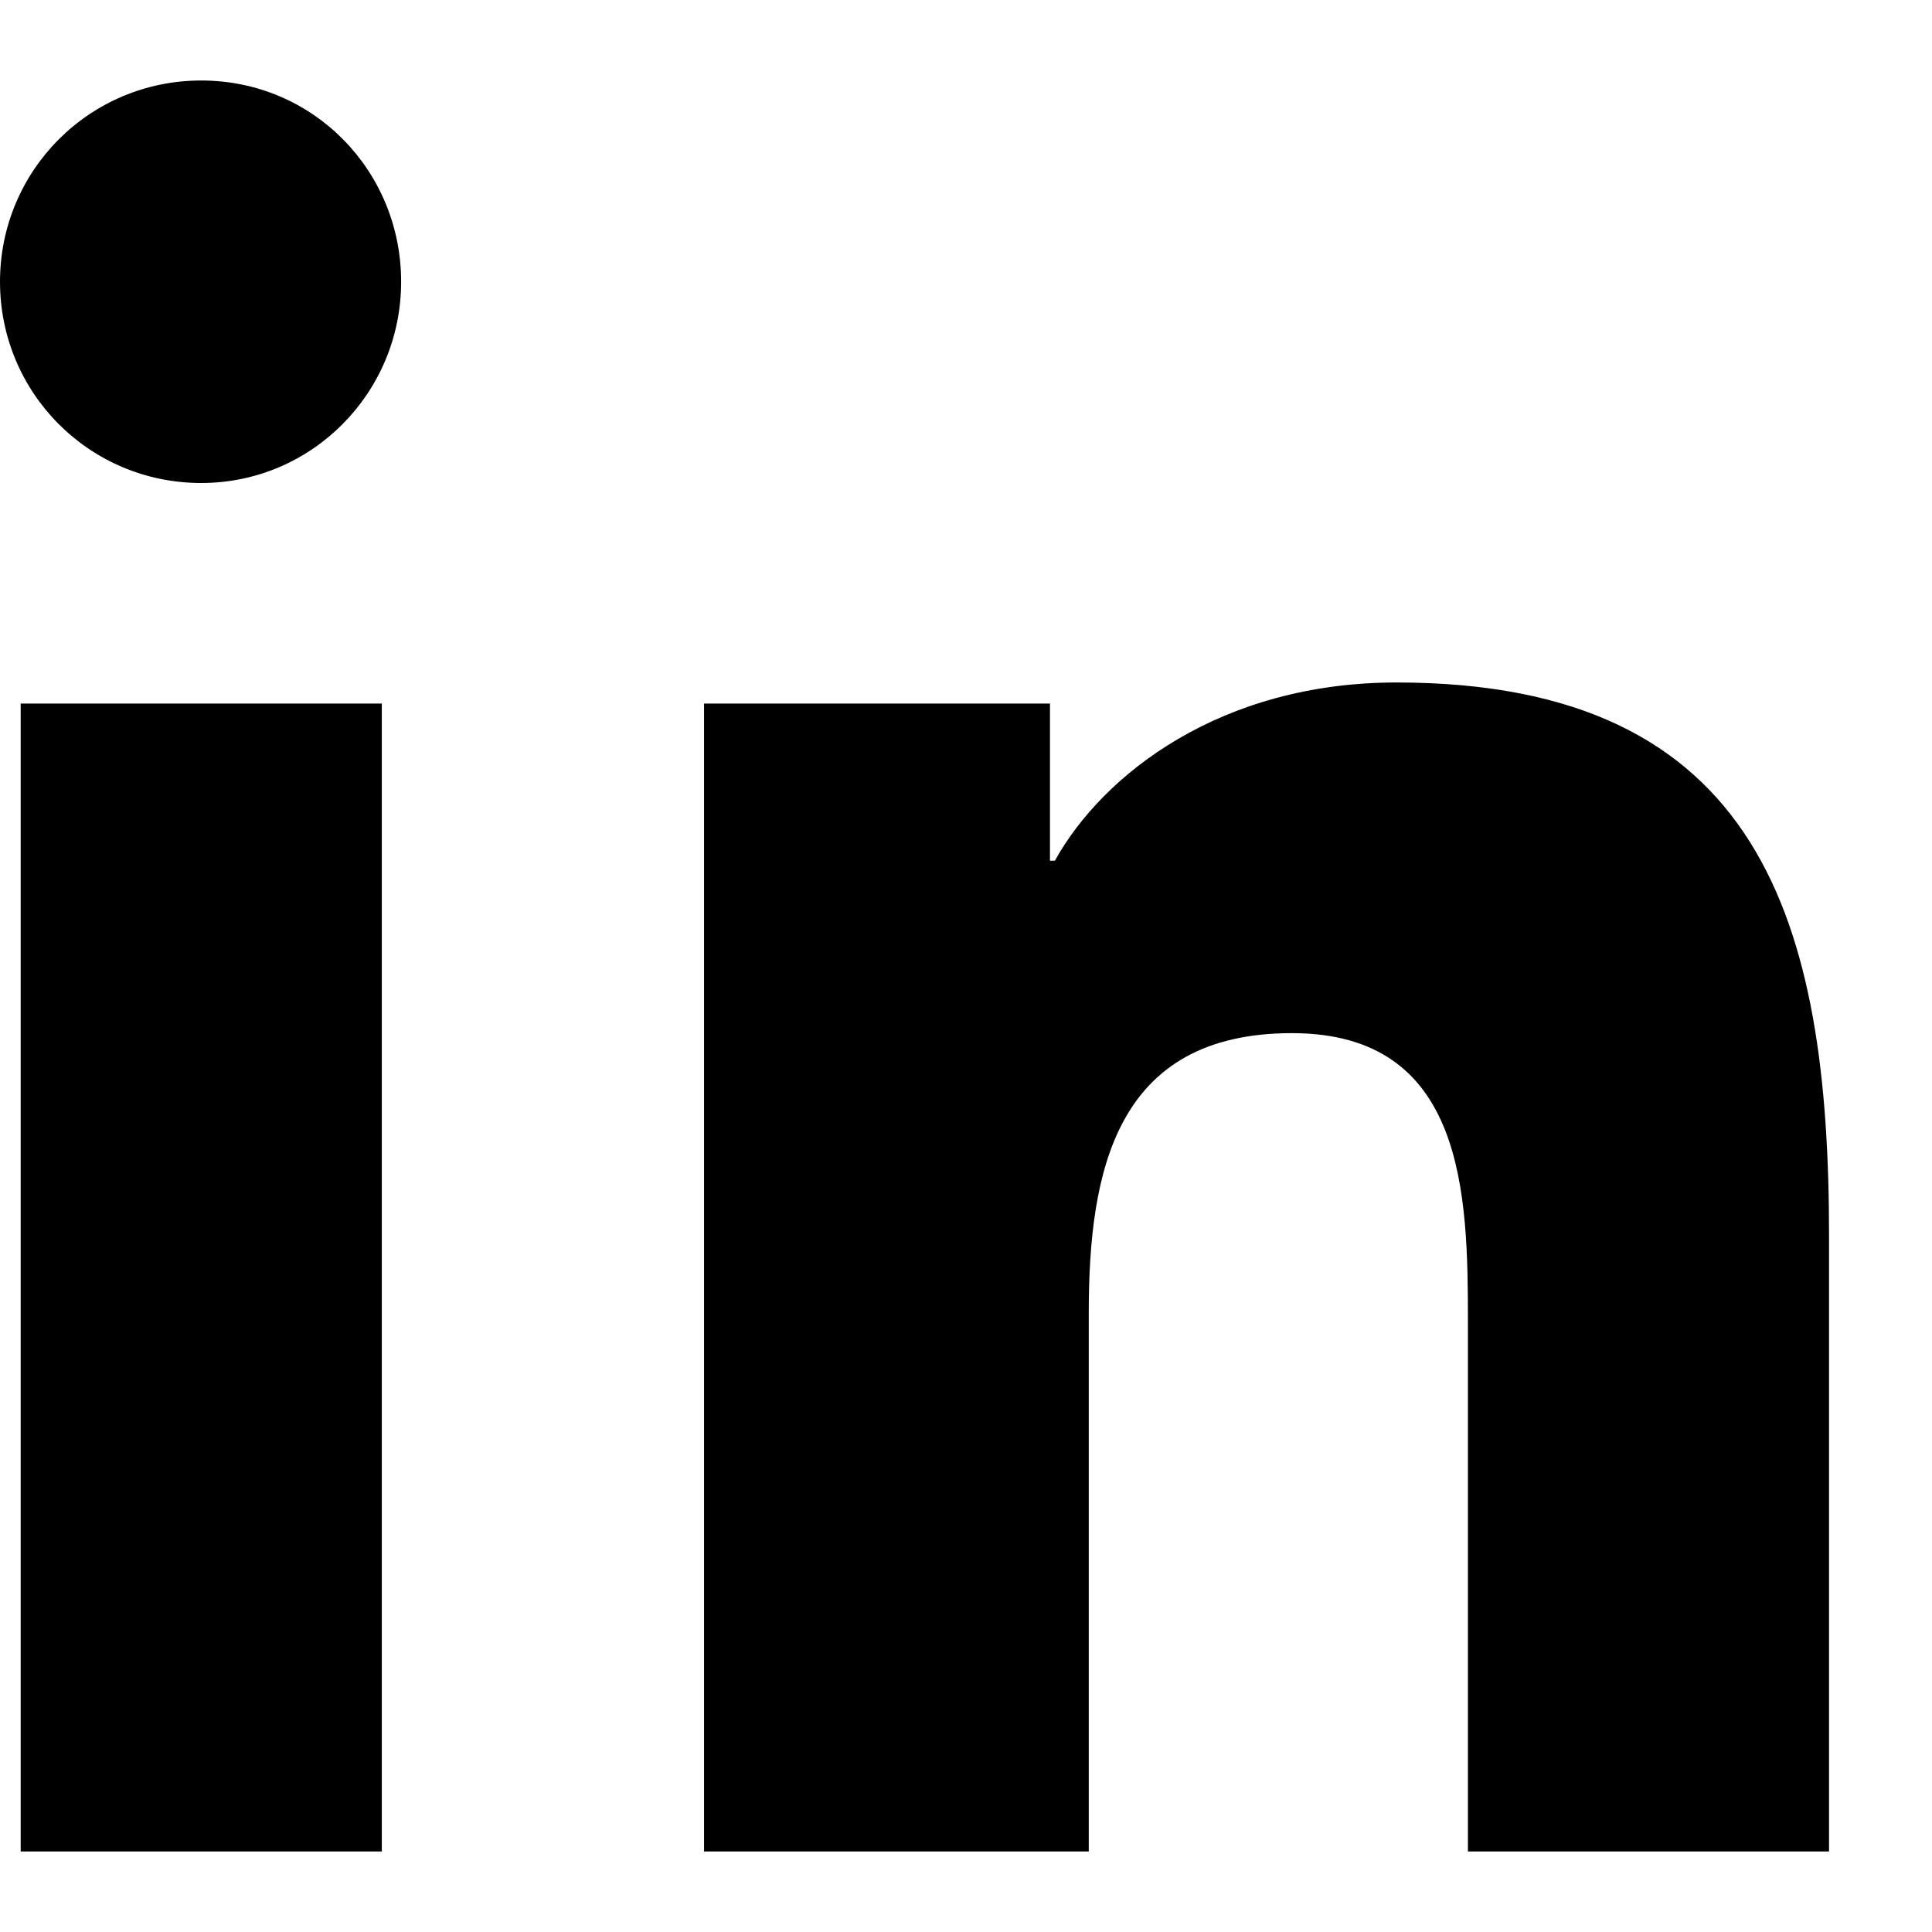
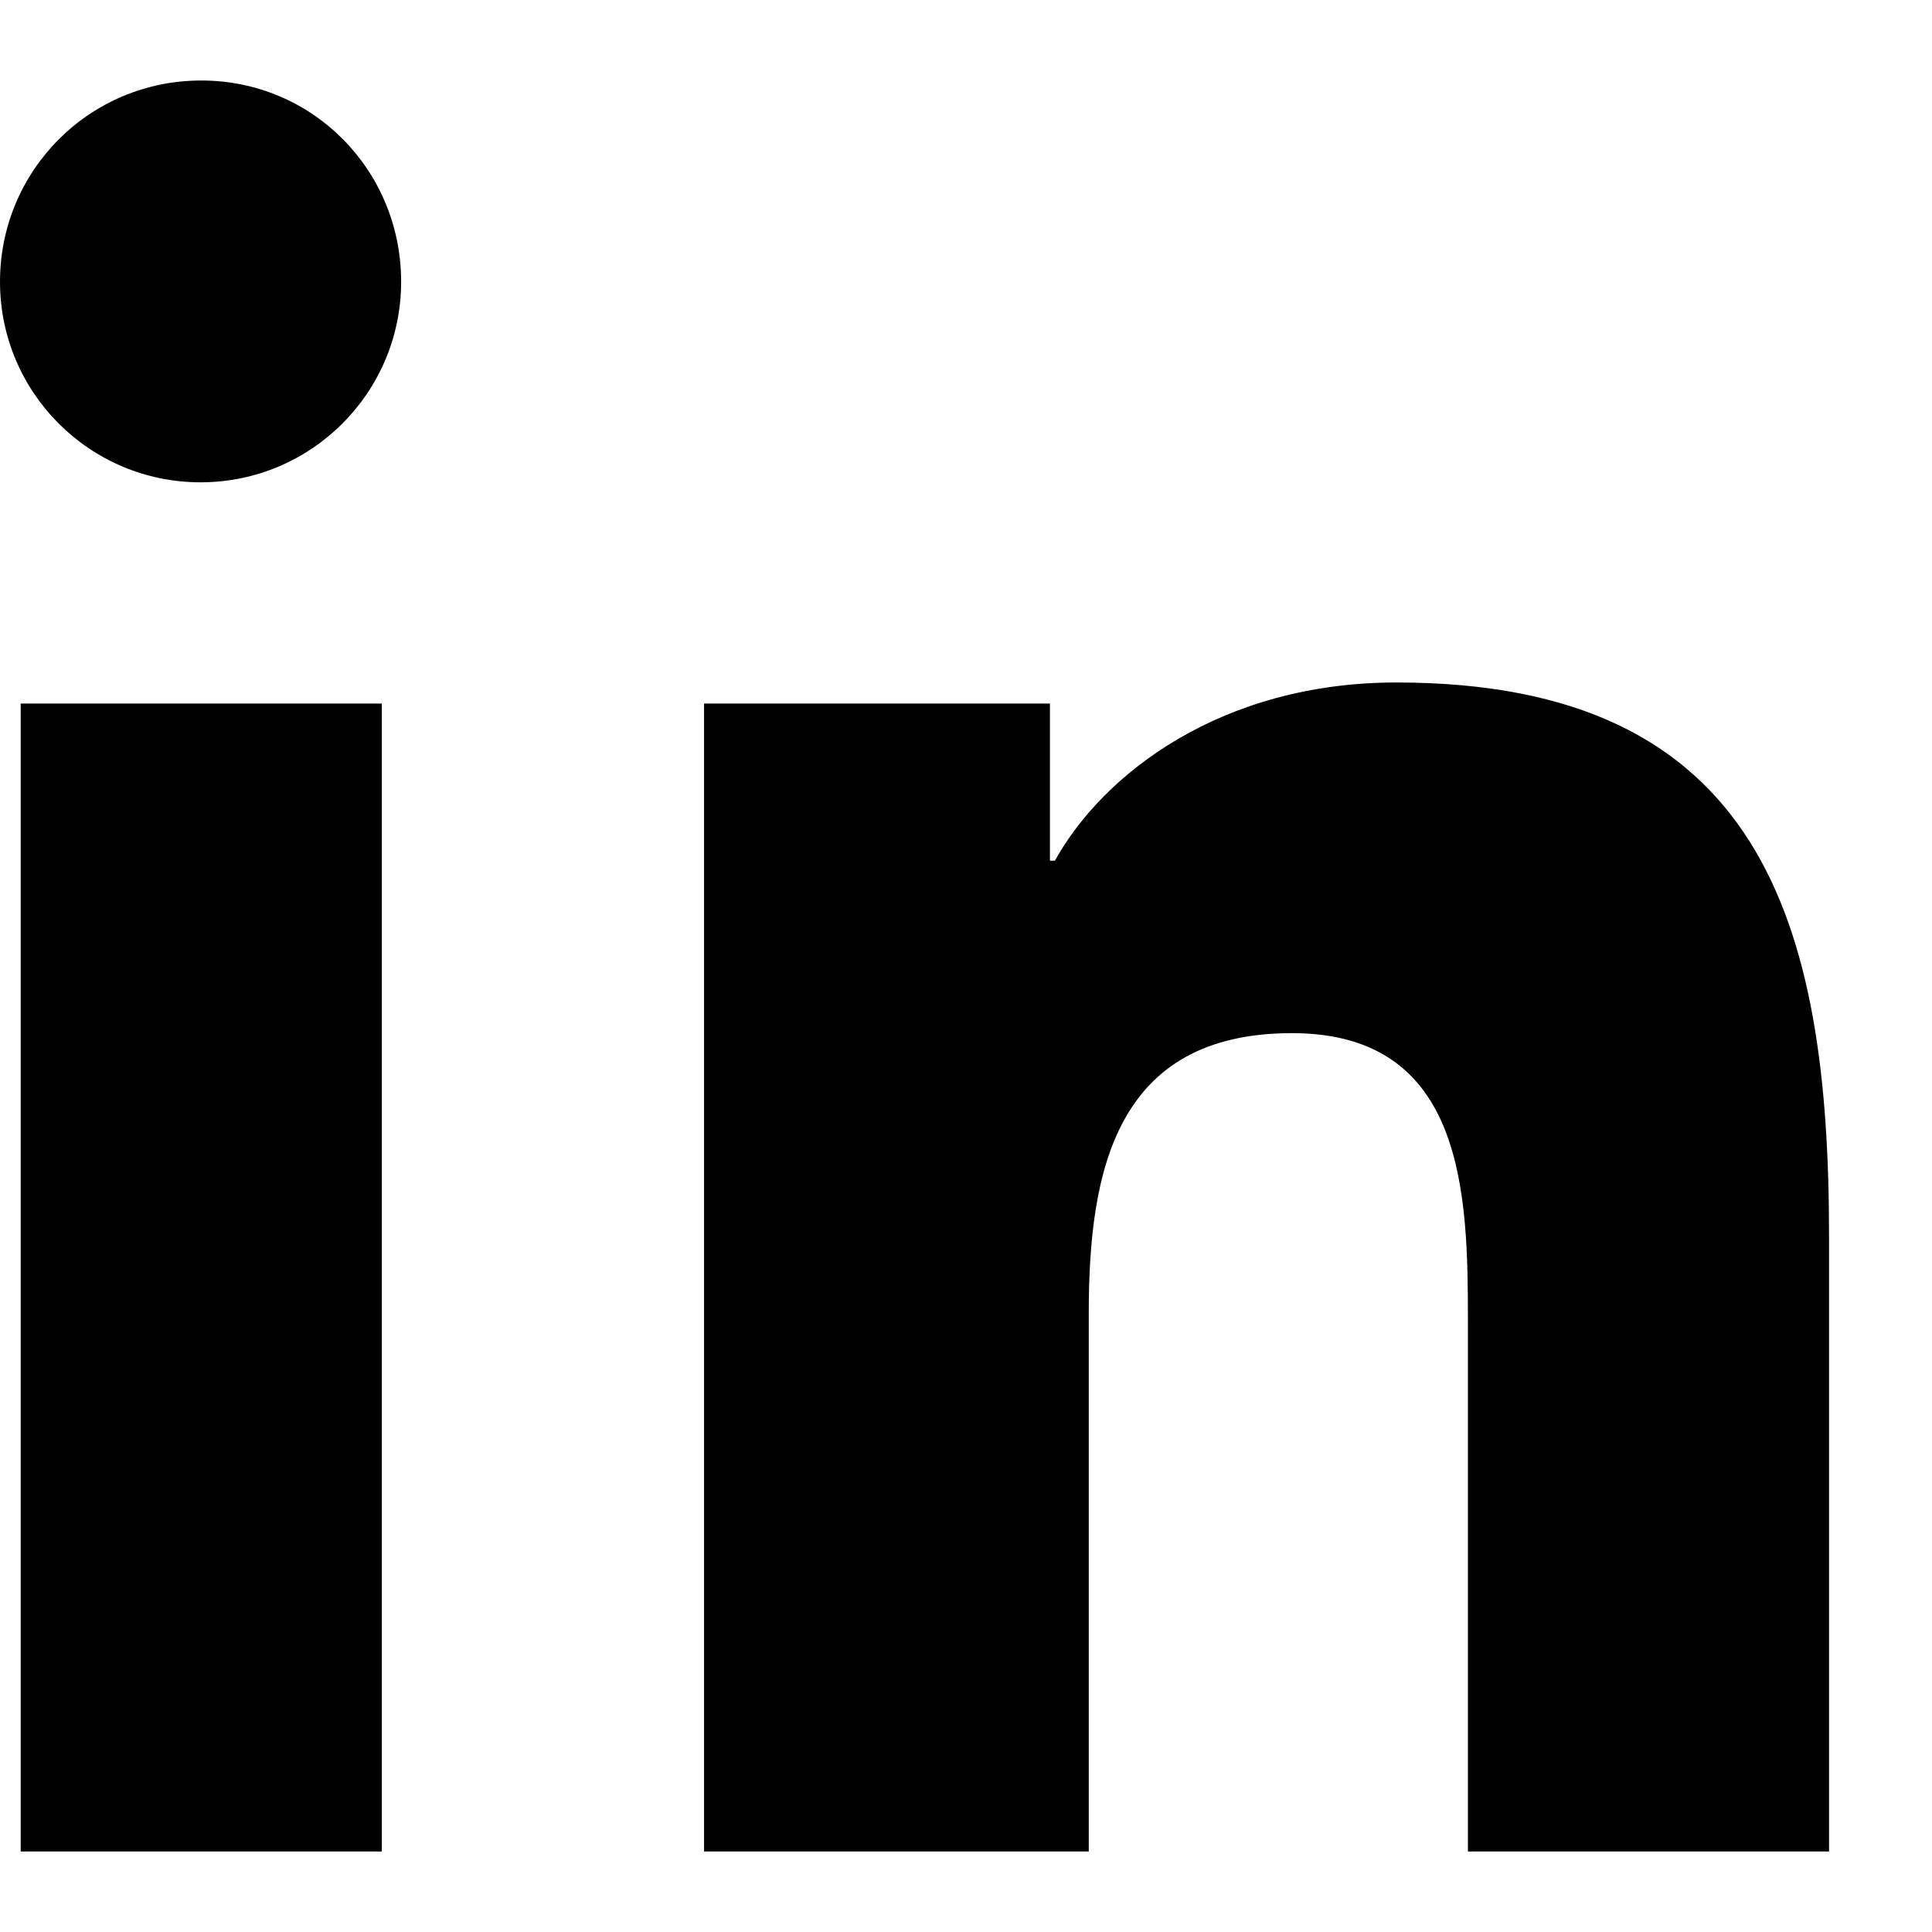
<svg xmlns="http://www.w3.org/2000/svg" fill="currentColor" viewBox="0 0 24 24">
-   <path d="M4.983 3.5C4.983 4.881 3.873 6 2.5 6 1.111 6 0 4.881 0 3.5S1.111 1 2.5 1s2.483 1.119 2.483 2.5M.257 23h4.486V8.74H.257zM8.746 8.74h4.297v1.952h.061c.598-1.077 2.062-2.214 4.244-2.214 4.537 0 5.373 2.984 5.373 6.868V23h-4.486v-6.58c0-1.57-.028-3.586-2.186-3.586-2.189 0-2.524 1.712-2.524 3.474V23H8.746z" />
+   <path d="M4.983 3.5A2.49 2.49 0 1 1 0 3.5C0 2.119 1.111 1 2.5 1S4.983 2.119 4.983 3.5M.257 23H4.743V8.74H.257zM8.746 8.74H13.043V10.692H13.104C13.702 9.615 15.166 8.478 17.348 8.478 21.885 8.478 22.721 11.462 22.721 15.346V23H18.235V16.42C18.235 14.85 18.207 12.834 16.049 12.834 13.86 12.834 13.525 14.546 13.525 16.308V23H8.746z" />
</svg>
